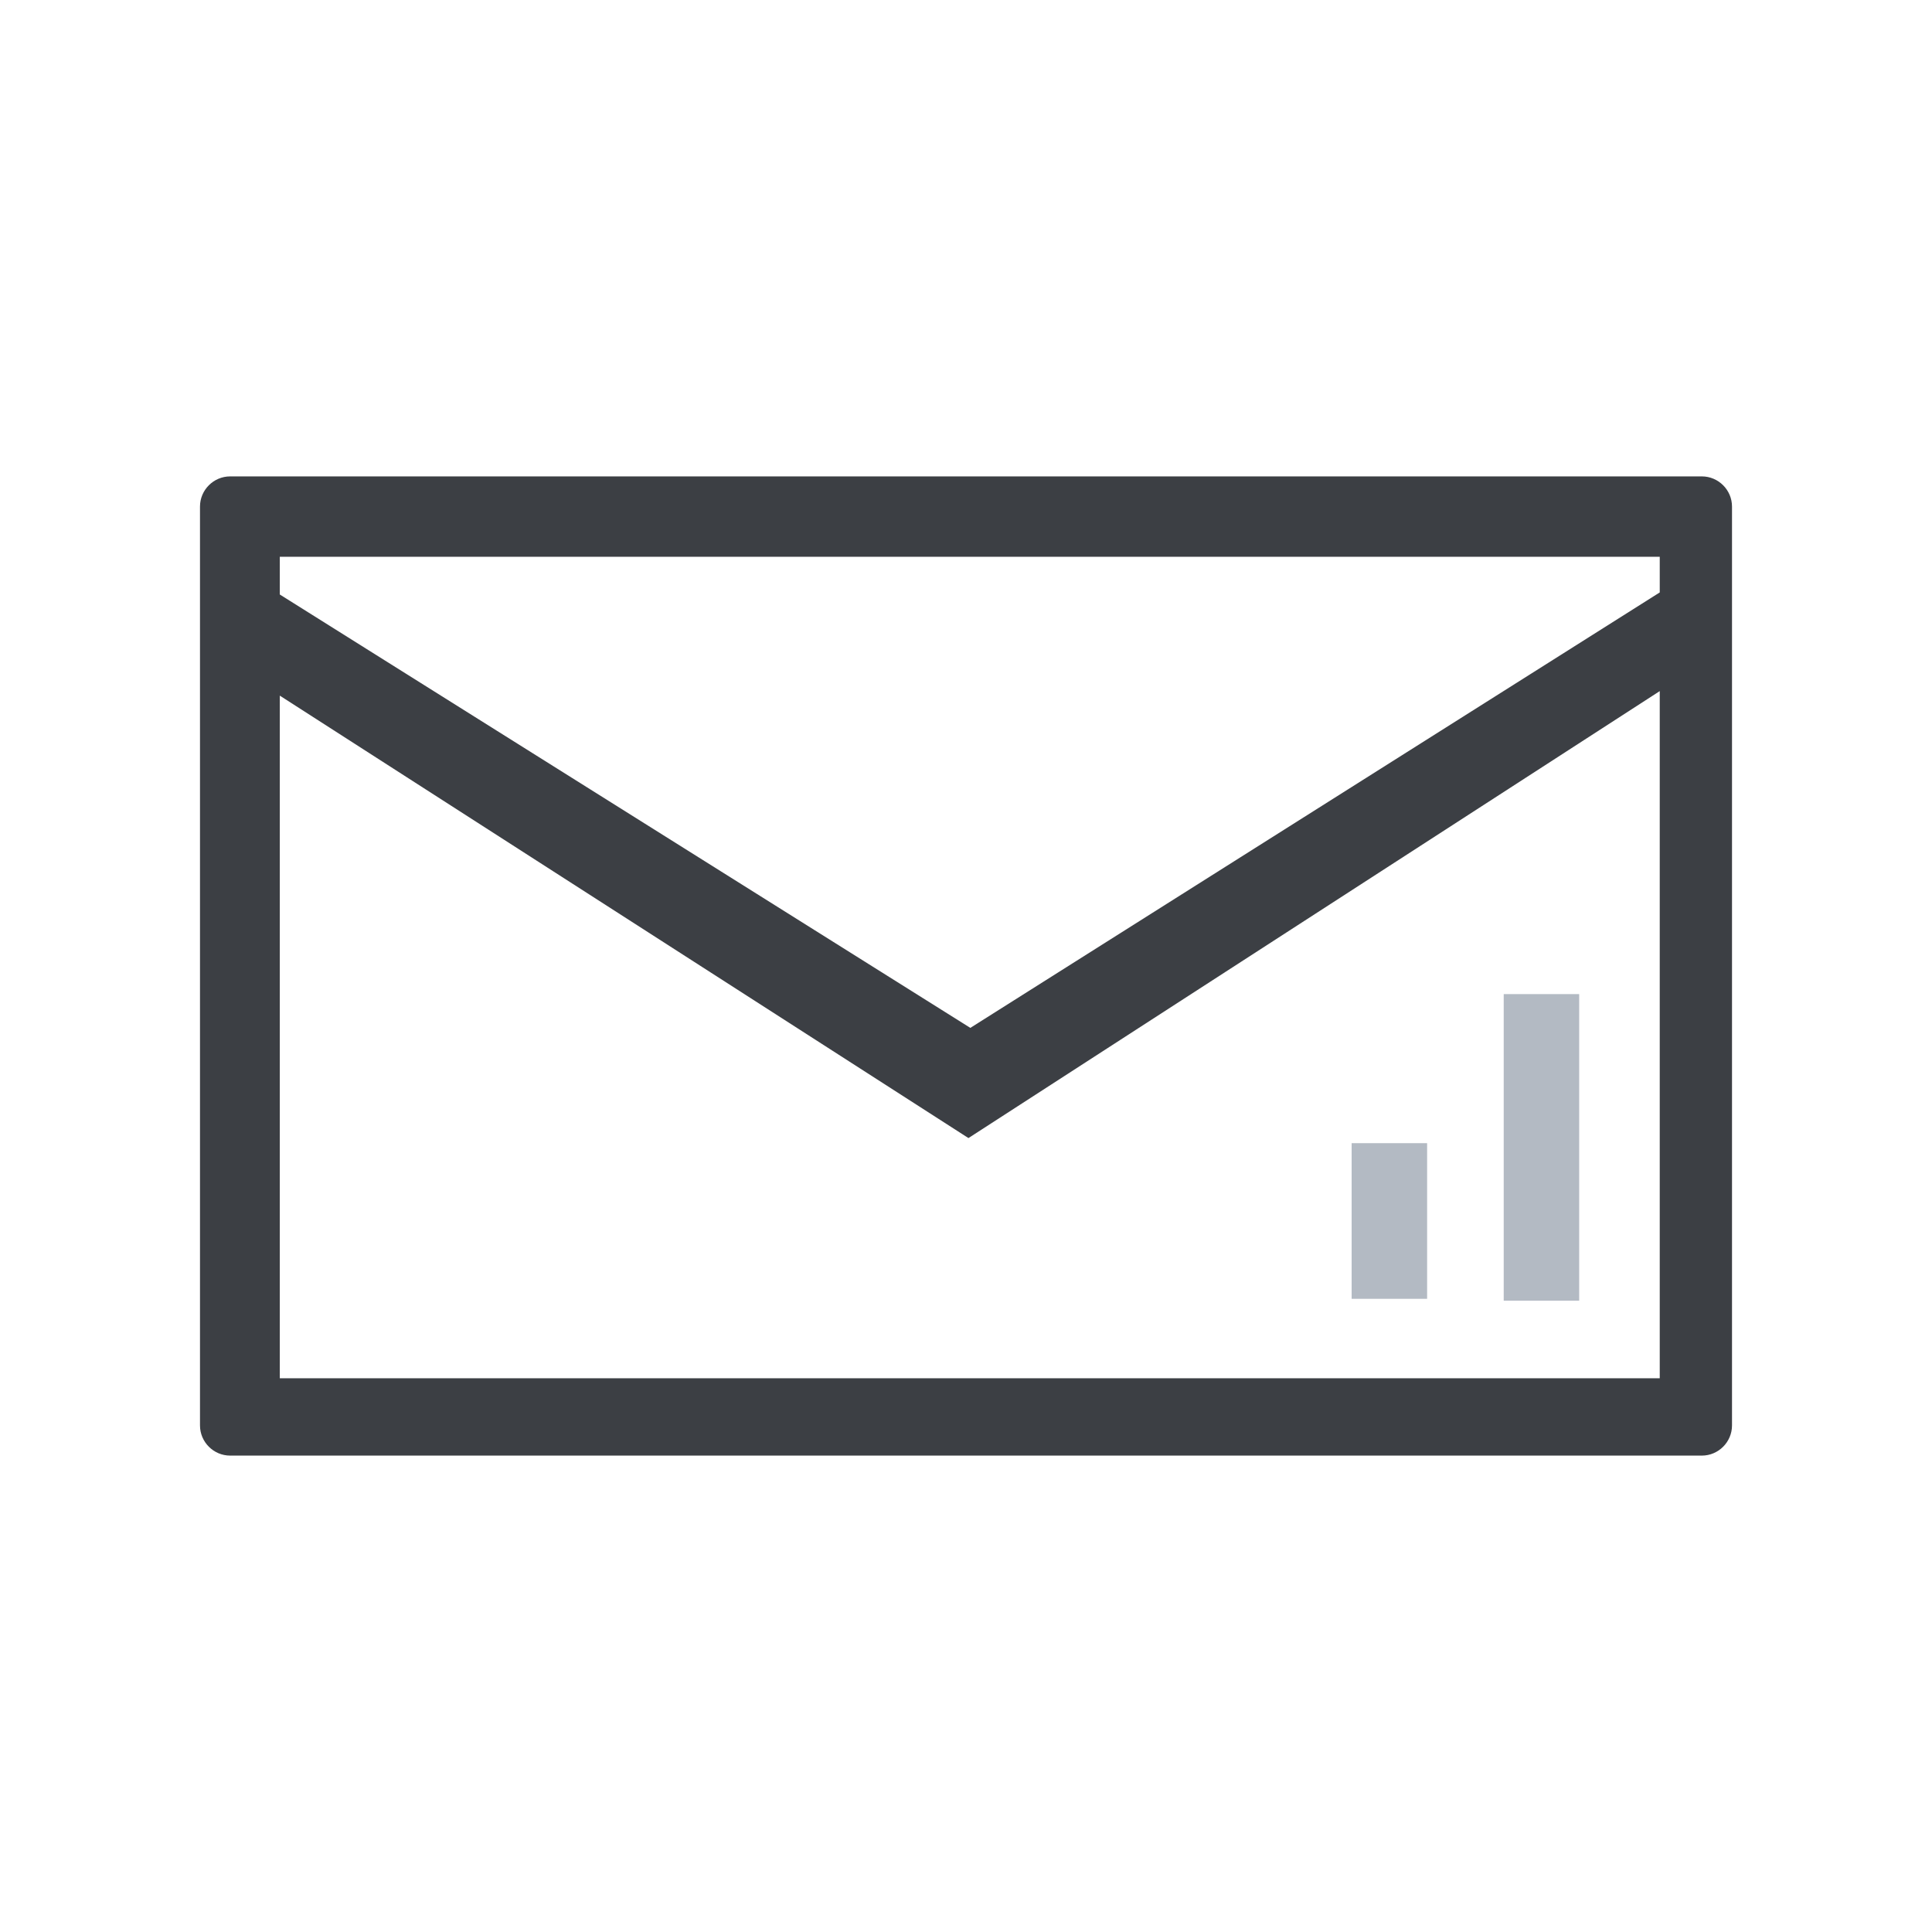
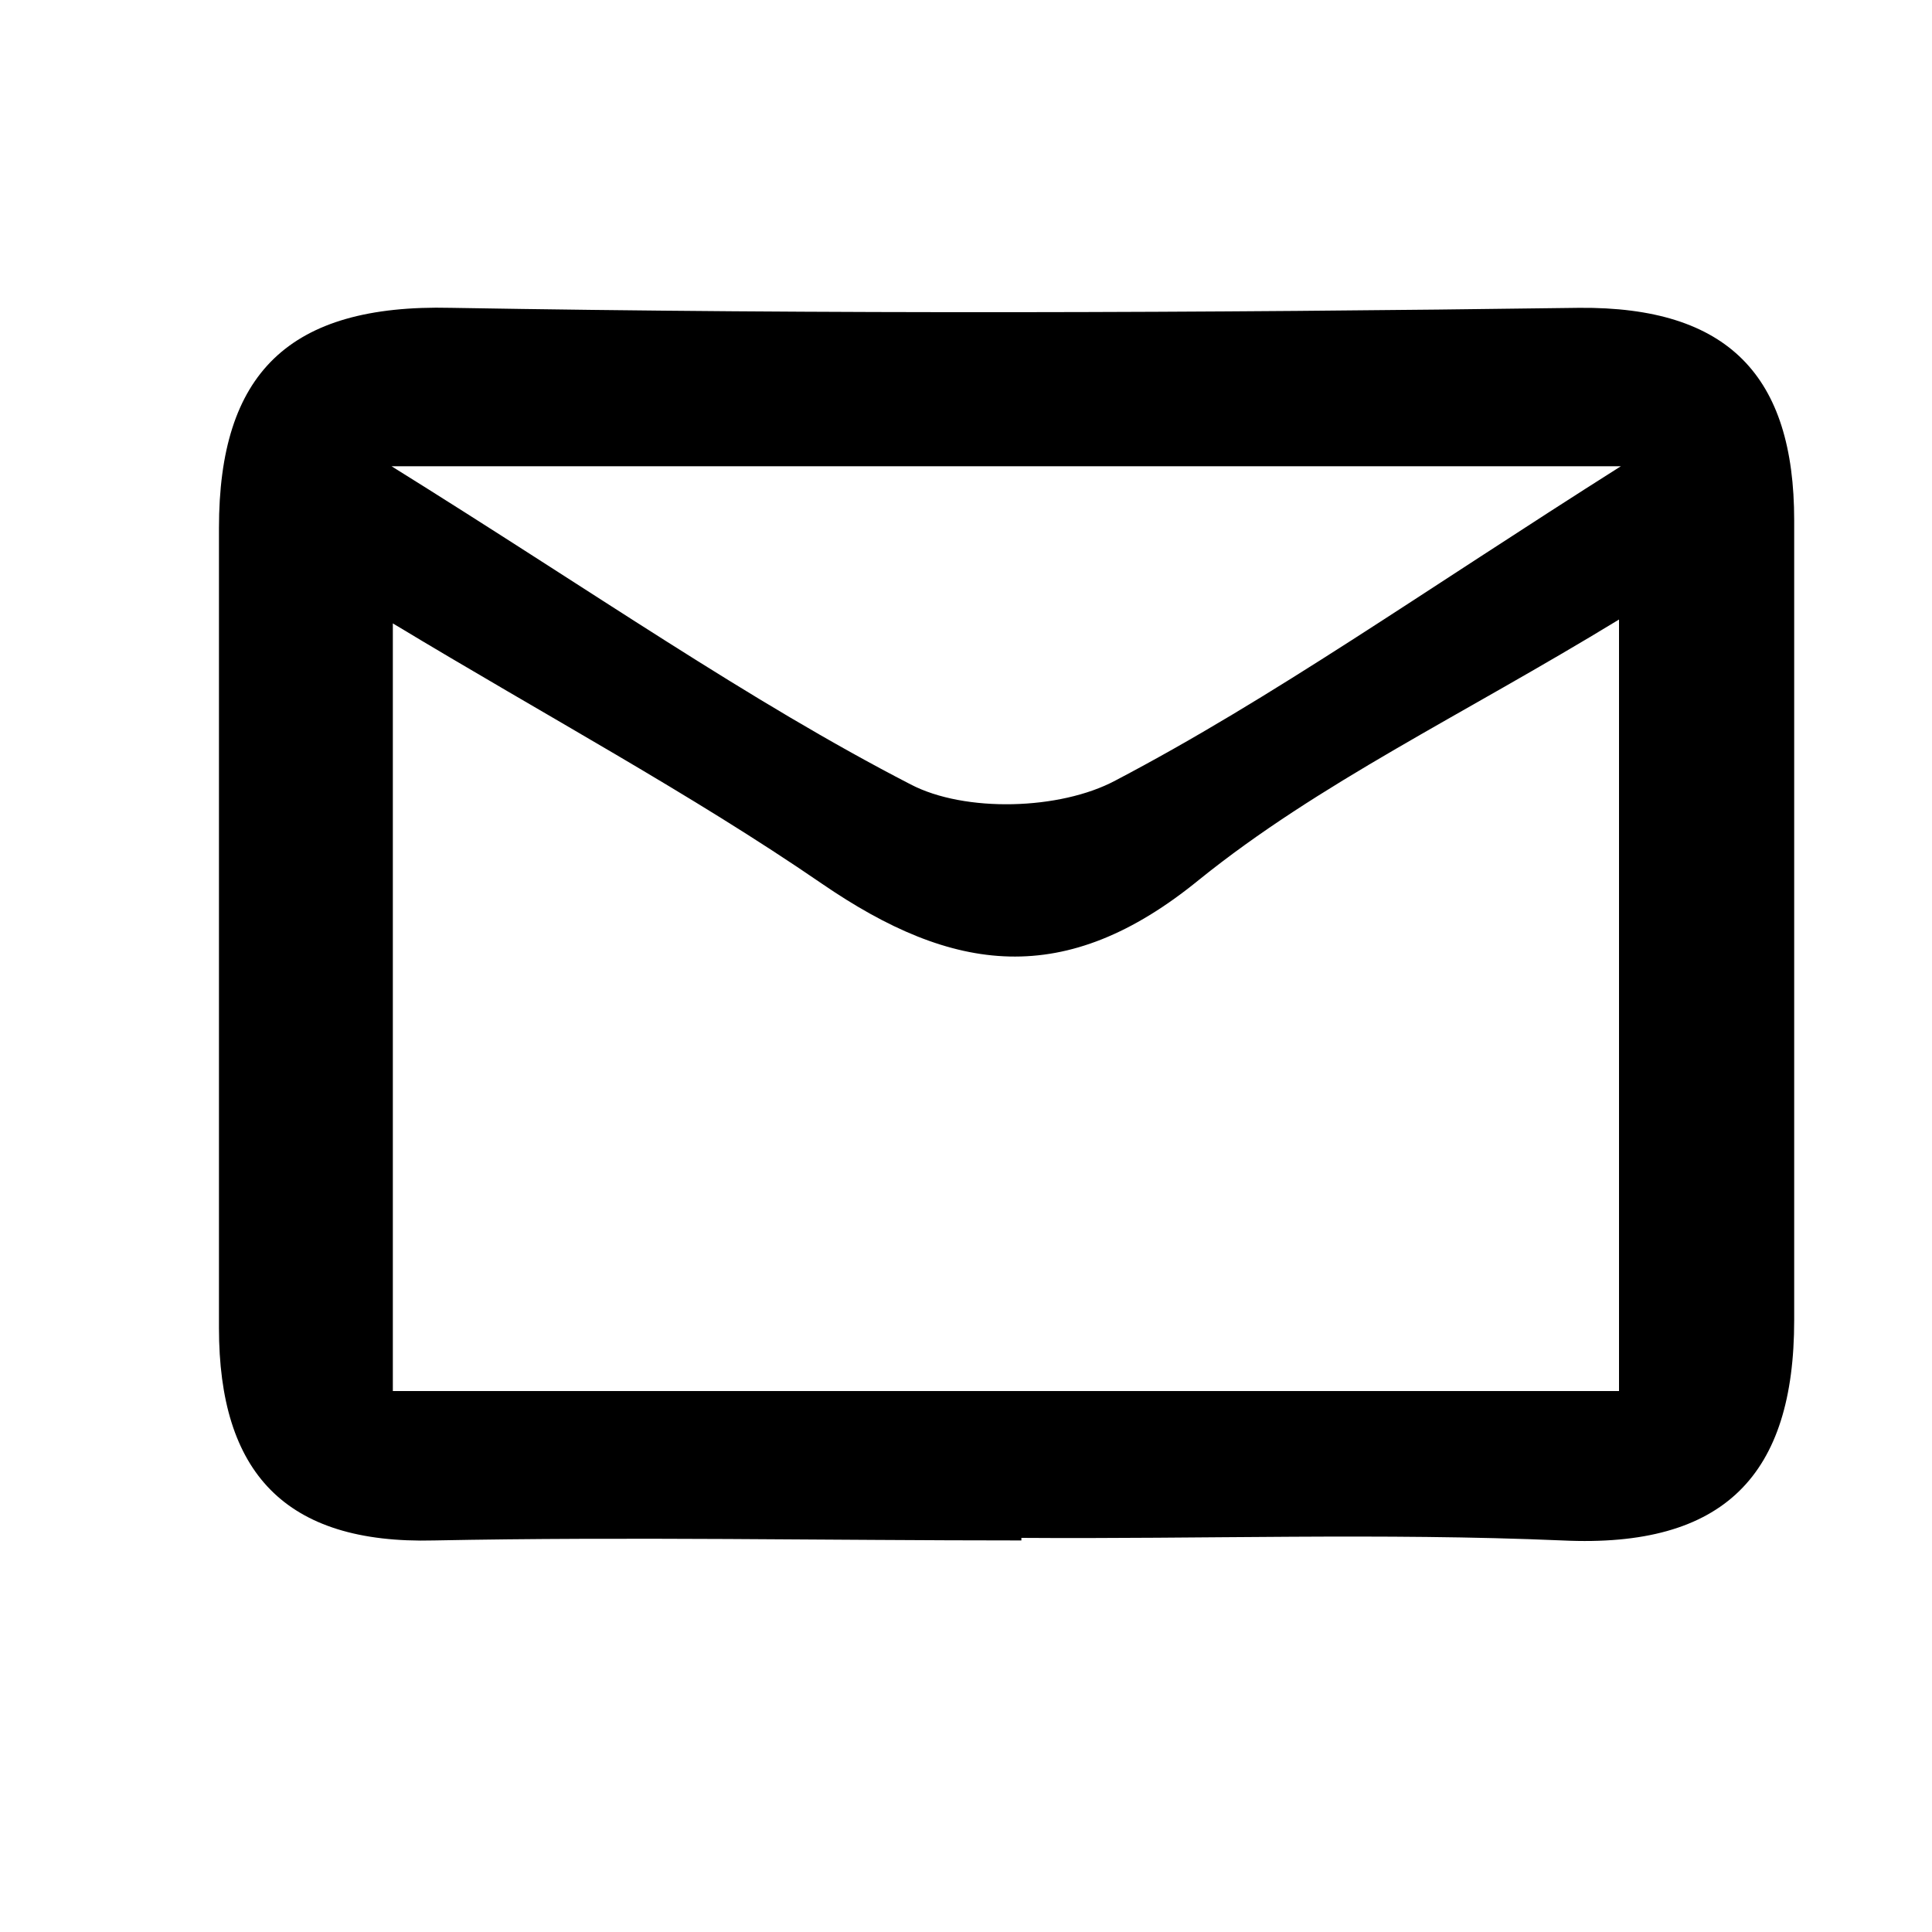
- <svg xmlns="http://www.w3.org/2000/svg" t="1713169431500" class="icon" viewBox="0 0 1024 1024" version="1.1" p-id="23282" width="64" height="64">
-   <path d="M797 526.9h40v162.5h-40z" fill="#B3BAC3" p-id="23283" />
-   <path d="M902 252.5H122c-8.8 0-16 7.2-16 16v487c0 8.8 7.2 16 16 16h780c8.8 0 16-7.2 16-16v-487c0-8.8-7.2-16-16-16z m-22.3 478H148.3V368.7l365 234.5 366.4-236.9v364.2z m0-416.5L514.3 544.8l-366-229.7v-20h731.4V314z" fill="#3C3F44" p-id="23284" />
-   <path d="M716.4 605.9h40v82.5h-40z" fill="#B3BAC3" p-id="23285" />
+ <svg xmlns="http://www.w3.org/2000/svg" id="message" data-name="message" version="1.1" viewBox="0 0 15 15">
+   <path class="cls-1" style="         stroke-width: 0px;" d="M7.93,11.96c-1.52,0-3.04-.03-4.56,0-1.16.03-1.67-.53-1.67-1.65,0-2.07,0-4.14,0-6.21,0-1.2.54-1.74,1.8-1.71,2.92.05,5.84.04,8.76,0,1.16-.01,1.67.53,1.67,1.65,0,2.07,0,4.14,0,6.21,0,1.2-.54,1.77-1.8,1.71-1.4-.06-2.8-.01-4.2-.02ZM12.57,10.79v-5.98c-1.23.75-2.33,1.27-3.26,2.02-1.04.85-1.91.73-2.93.03-1.02-.7-2.12-1.29-3.33-2.02v5.96h9.52ZM12.61,3.62H3.04c1.59.99,2.77,1.82,4.03,2.47.42.22,1.16.2,1.59-.03,1.22-.64,2.36-1.45,3.94-2.45Z" />
</svg>
